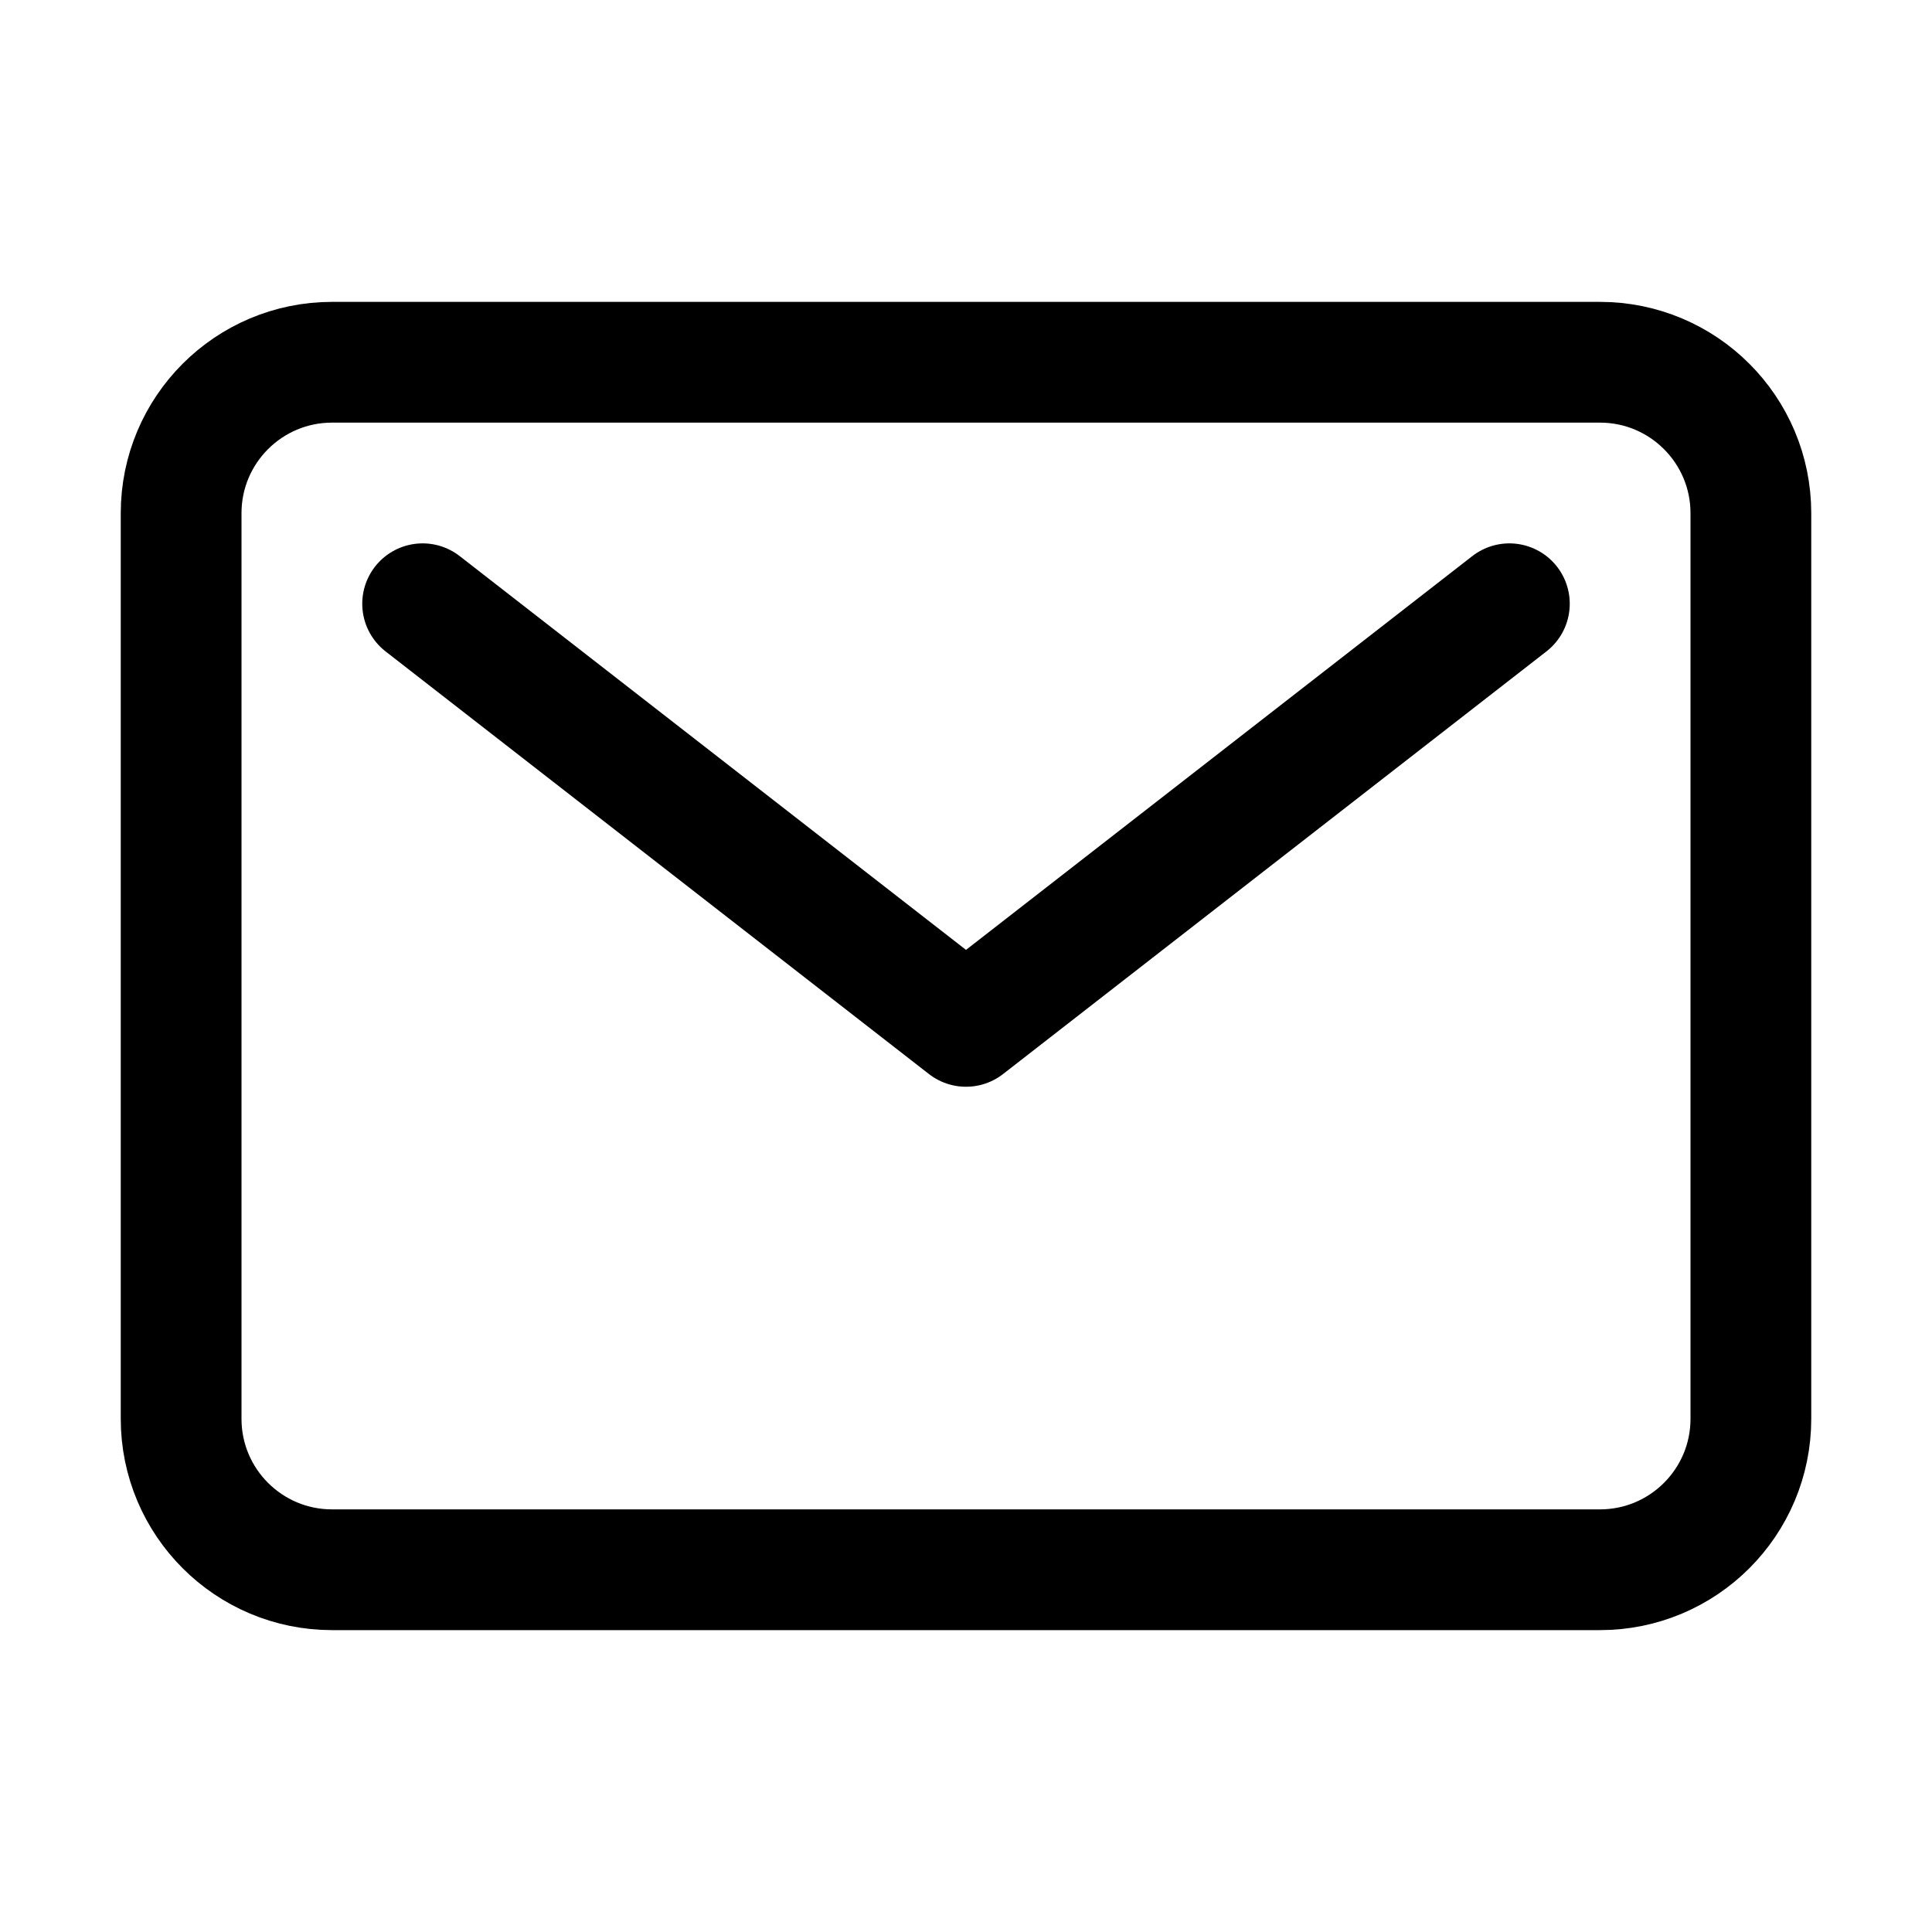
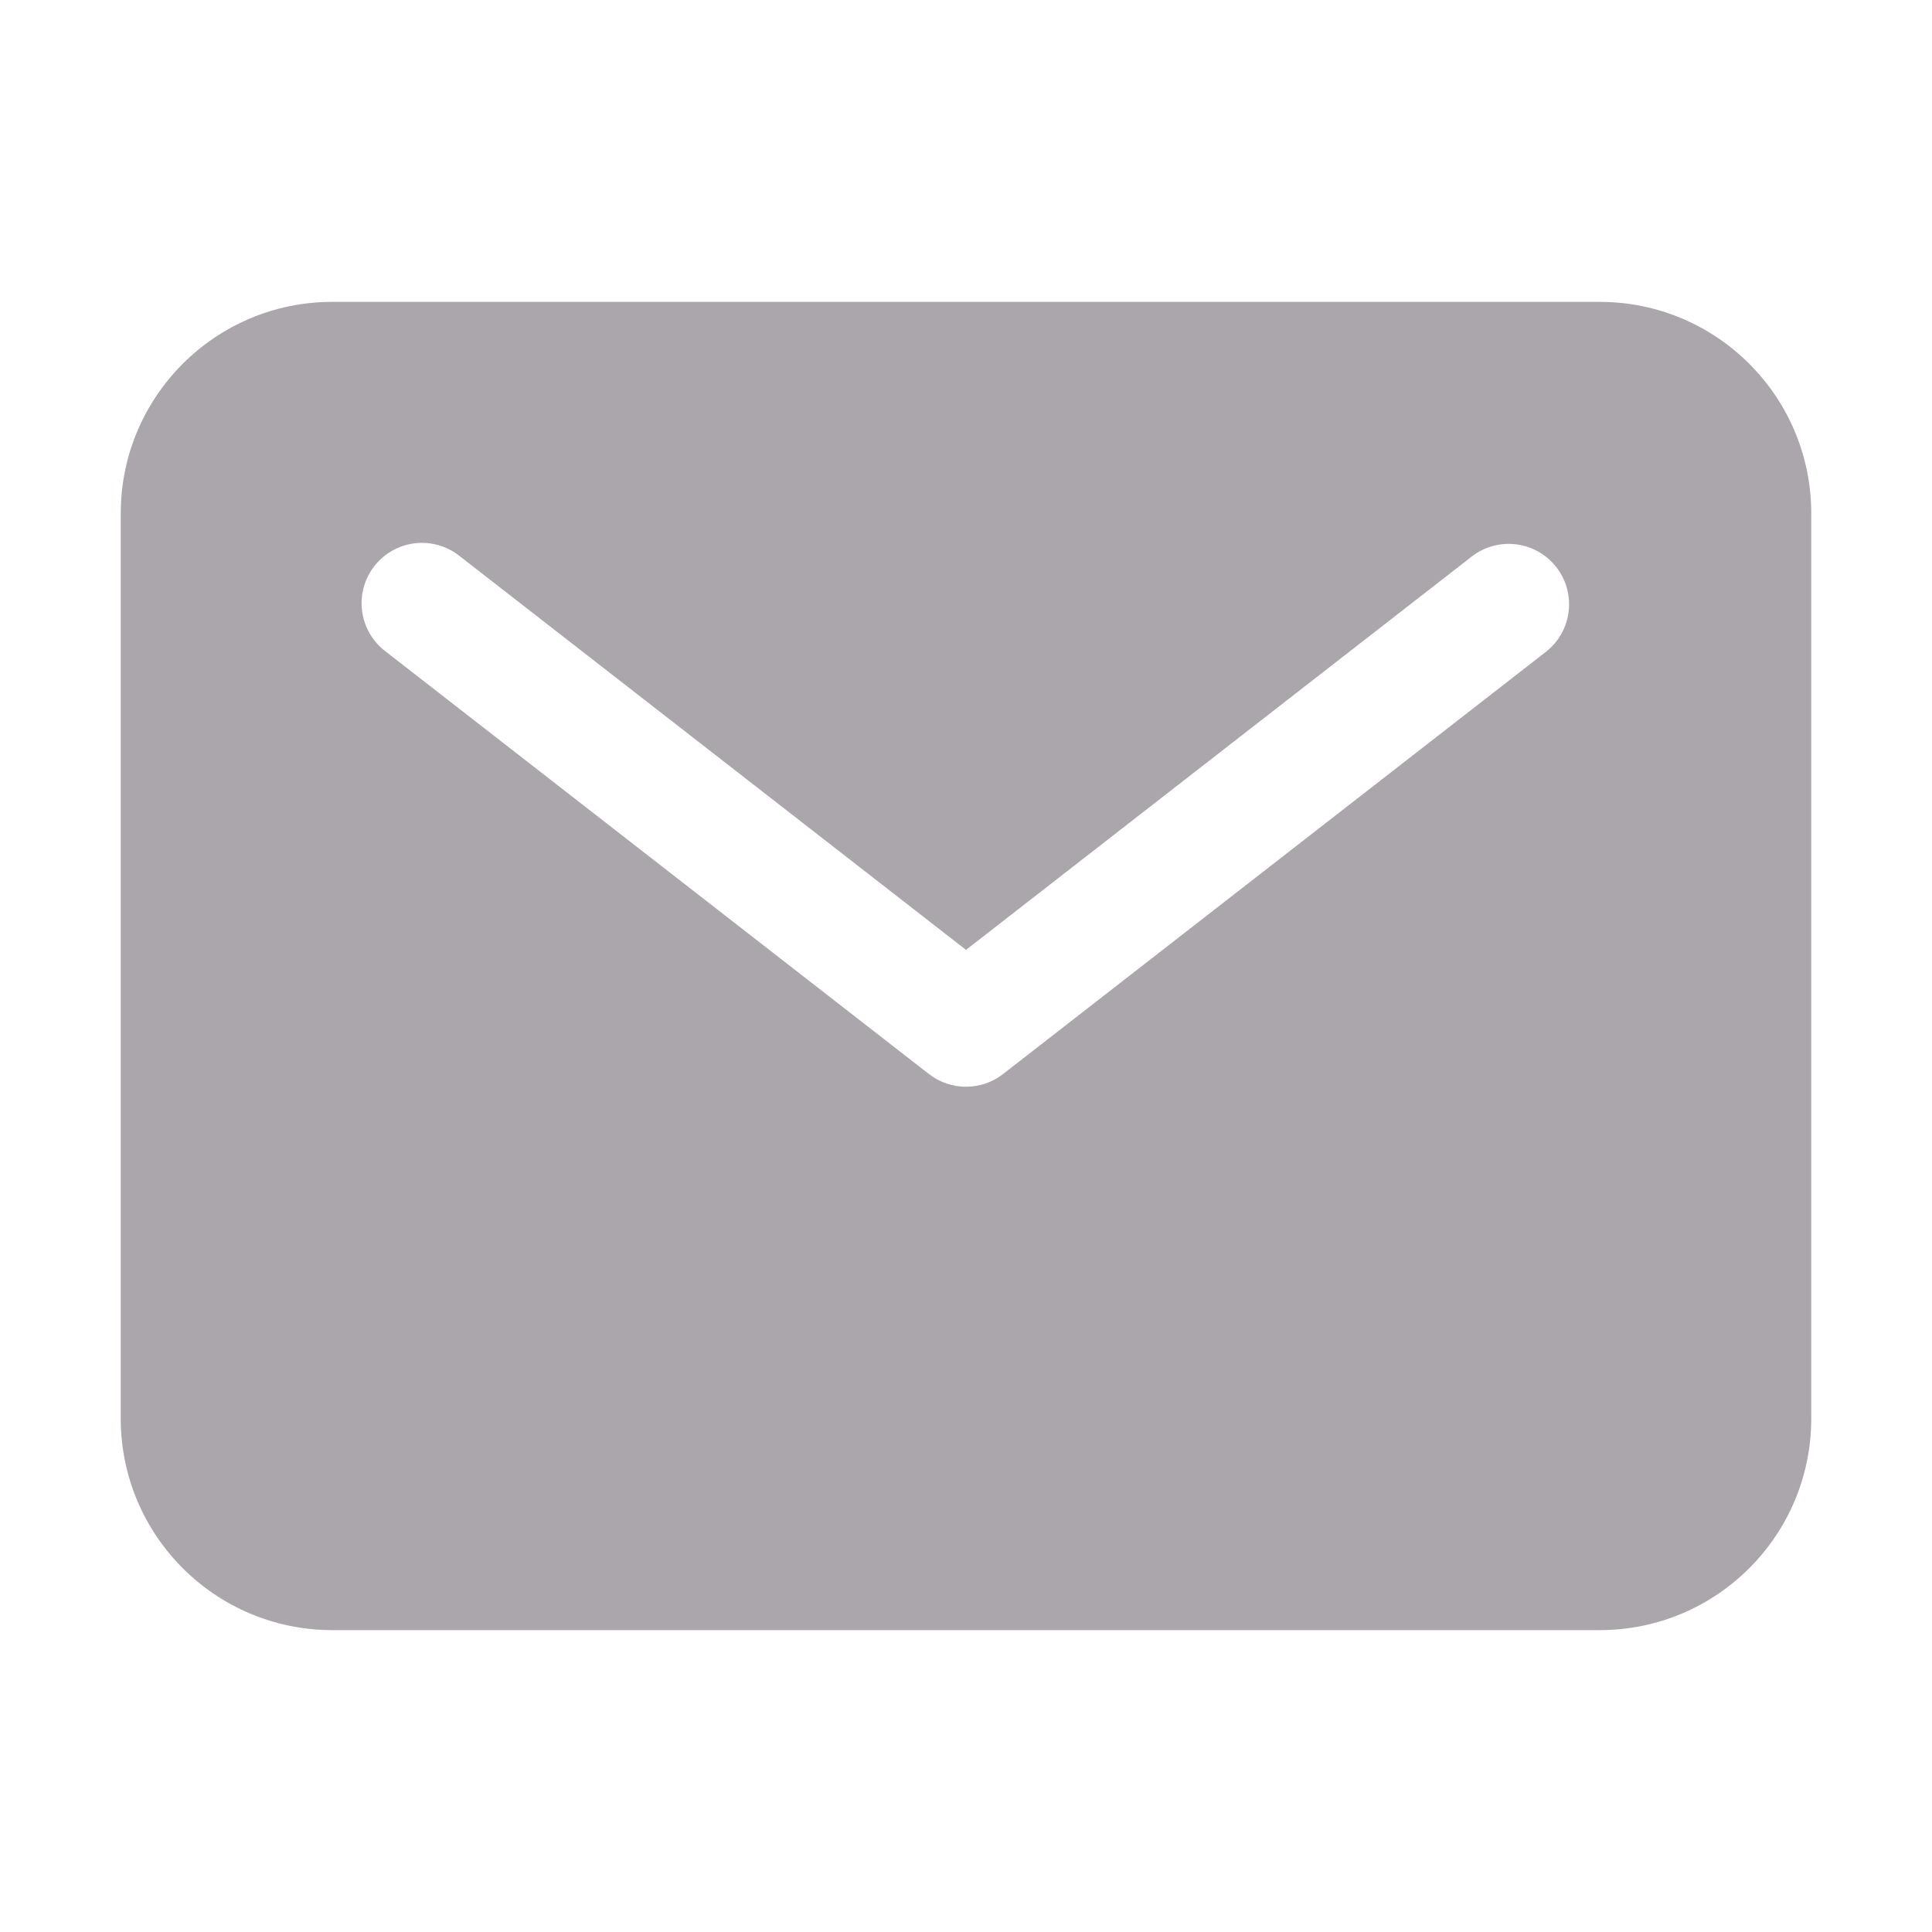
<svg xmlns="http://www.w3.org/2000/svg" class="ionicon" viewBox="0 0 512 512">
-   <rect x="48" y="96" width="416" height="320" rx="40" ry="40" fill="none" stroke="currentColor" stroke-linecap="round" stroke-linejoin="round" stroke-width="32" />
-   <path fill="none" stroke="currentColor" stroke-linecap="round" stroke-linejoin="round" stroke-width="32" d="M112 160l144 112 144-112" />
+   <path fill="#ABA6AB" d="M424 80H88a56.06 56.06 0 00-56 56v240a56.06 56.06 0 0056 56h336a56.06 56.06 0 0056-56V136a56.06 56.06 0 00-56-56zm-14.18 92.63l-144 112a16 16 0 01-19.64 0l-144-112a16 16 0 1119.64-25.26L256 251.73l134.18-104.36a16 16 0 0119.64 25.26z" />
</svg>
